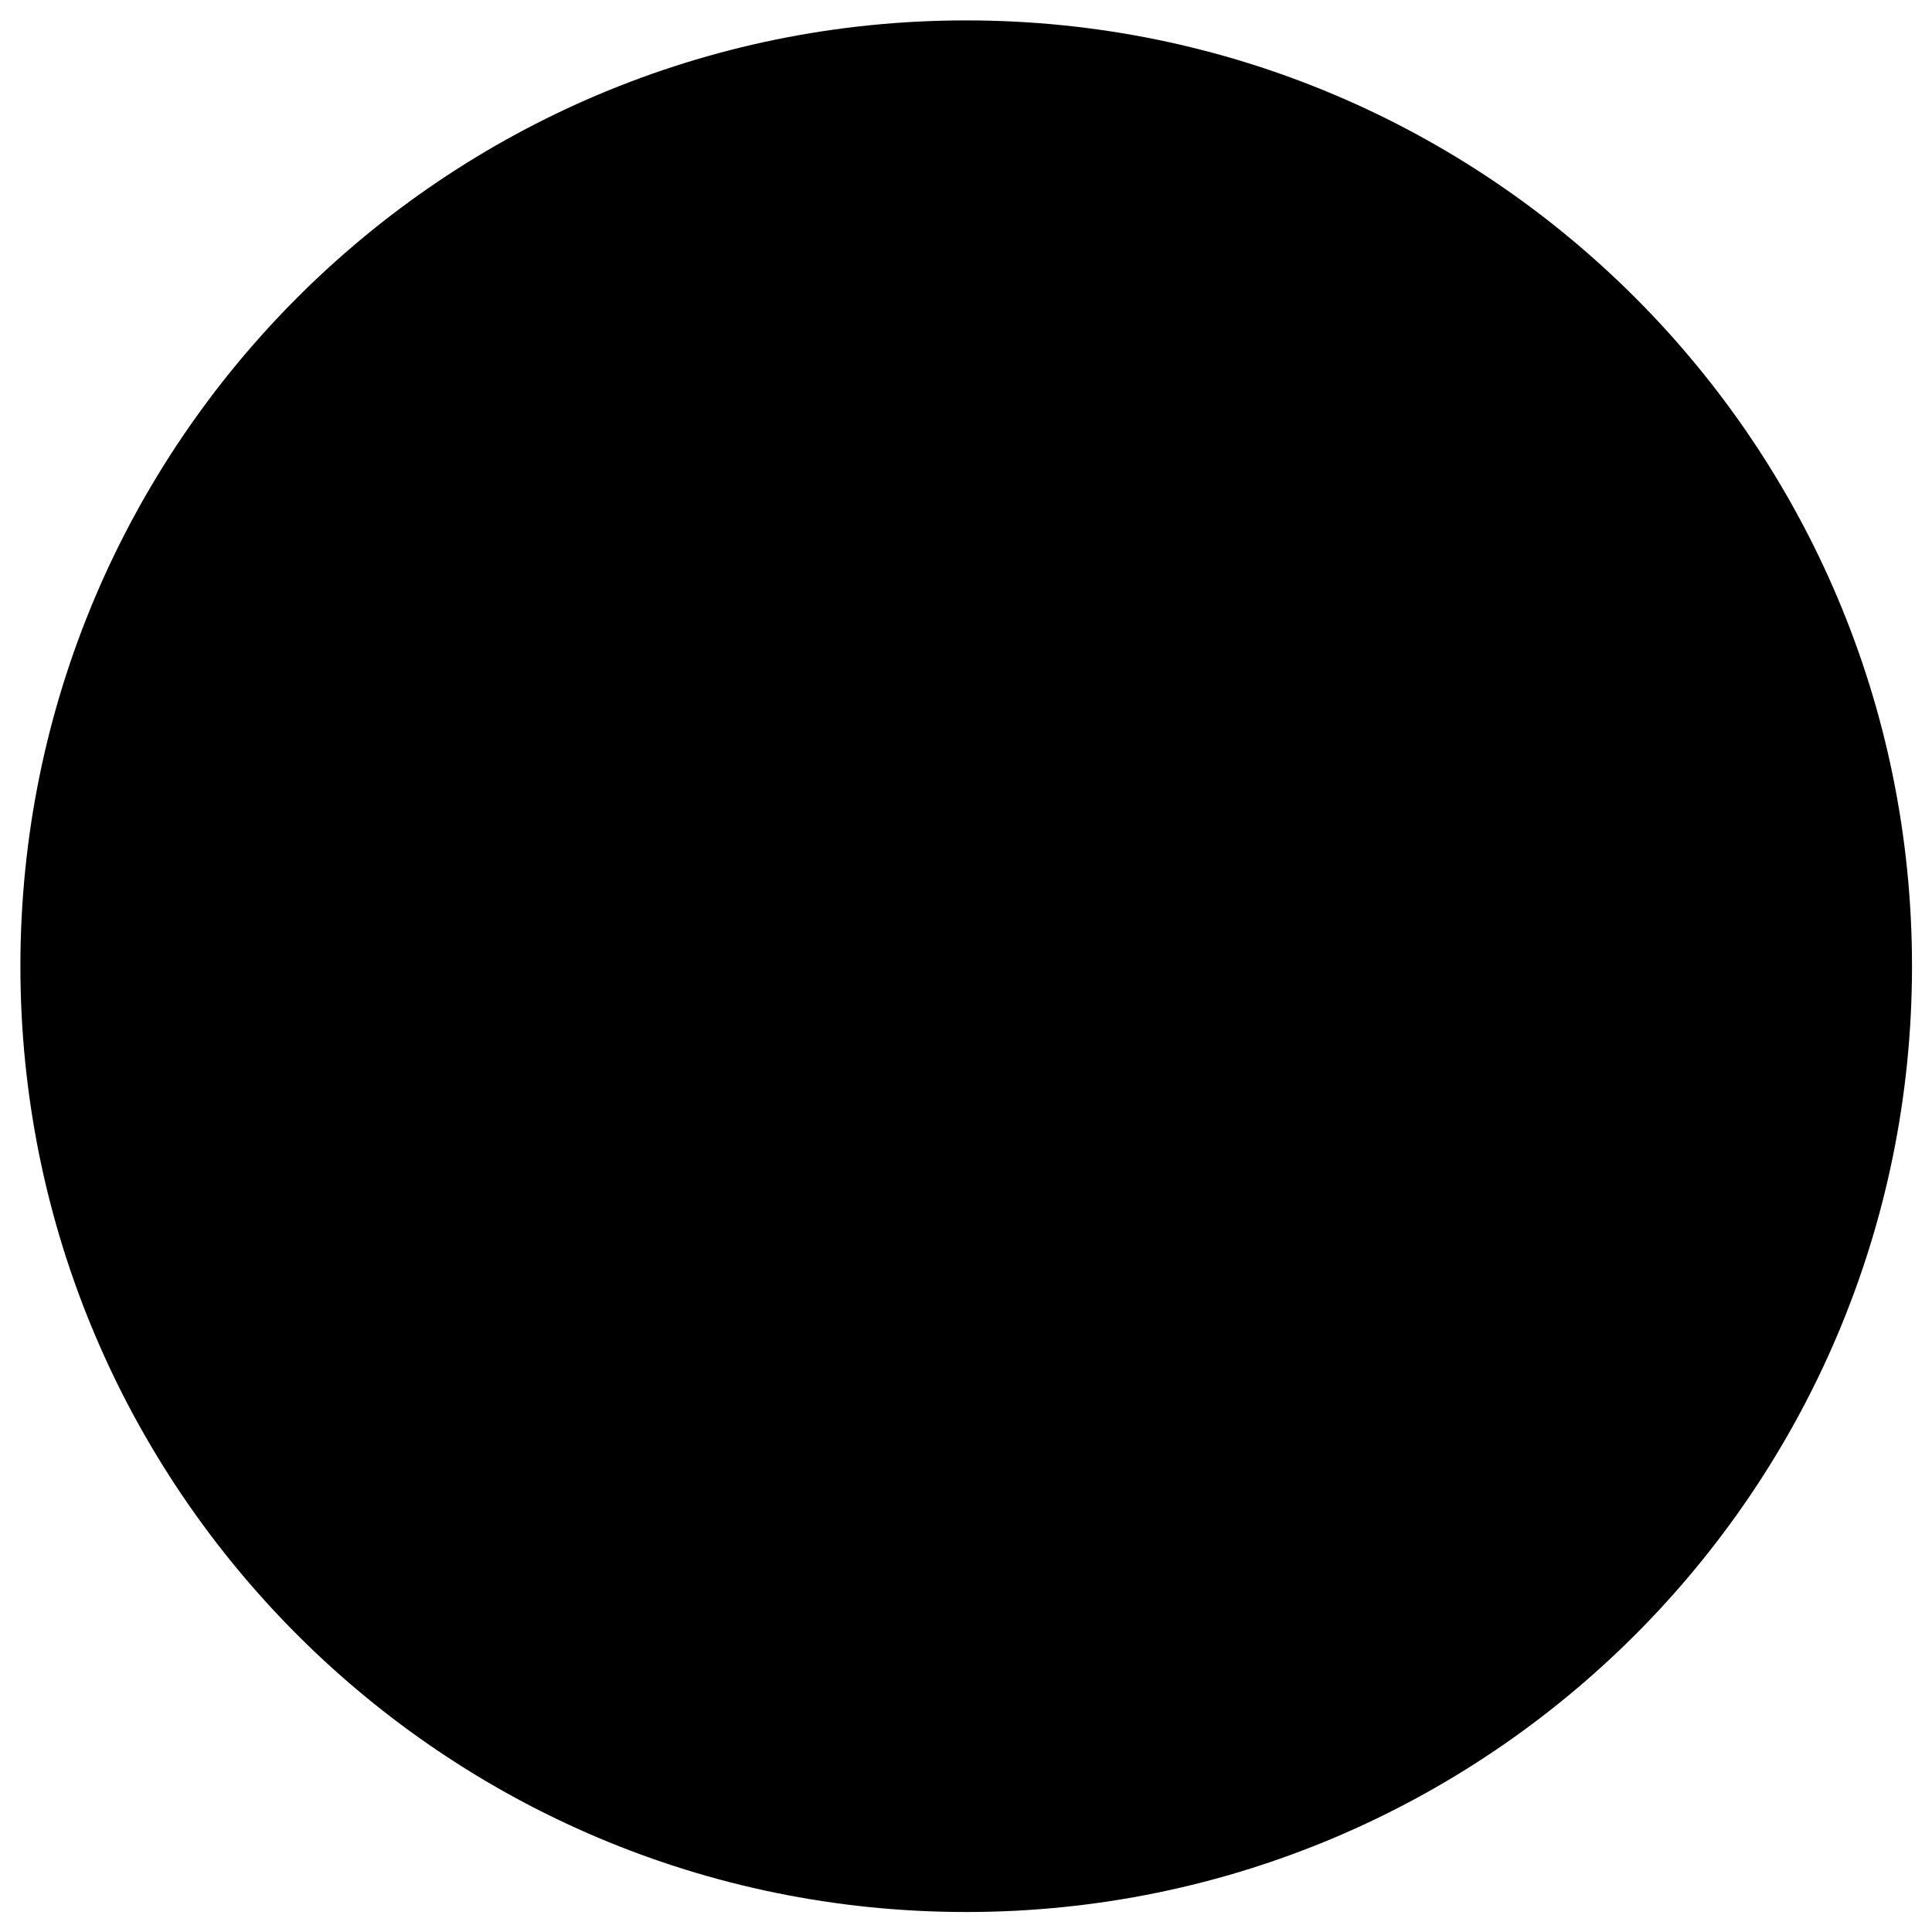
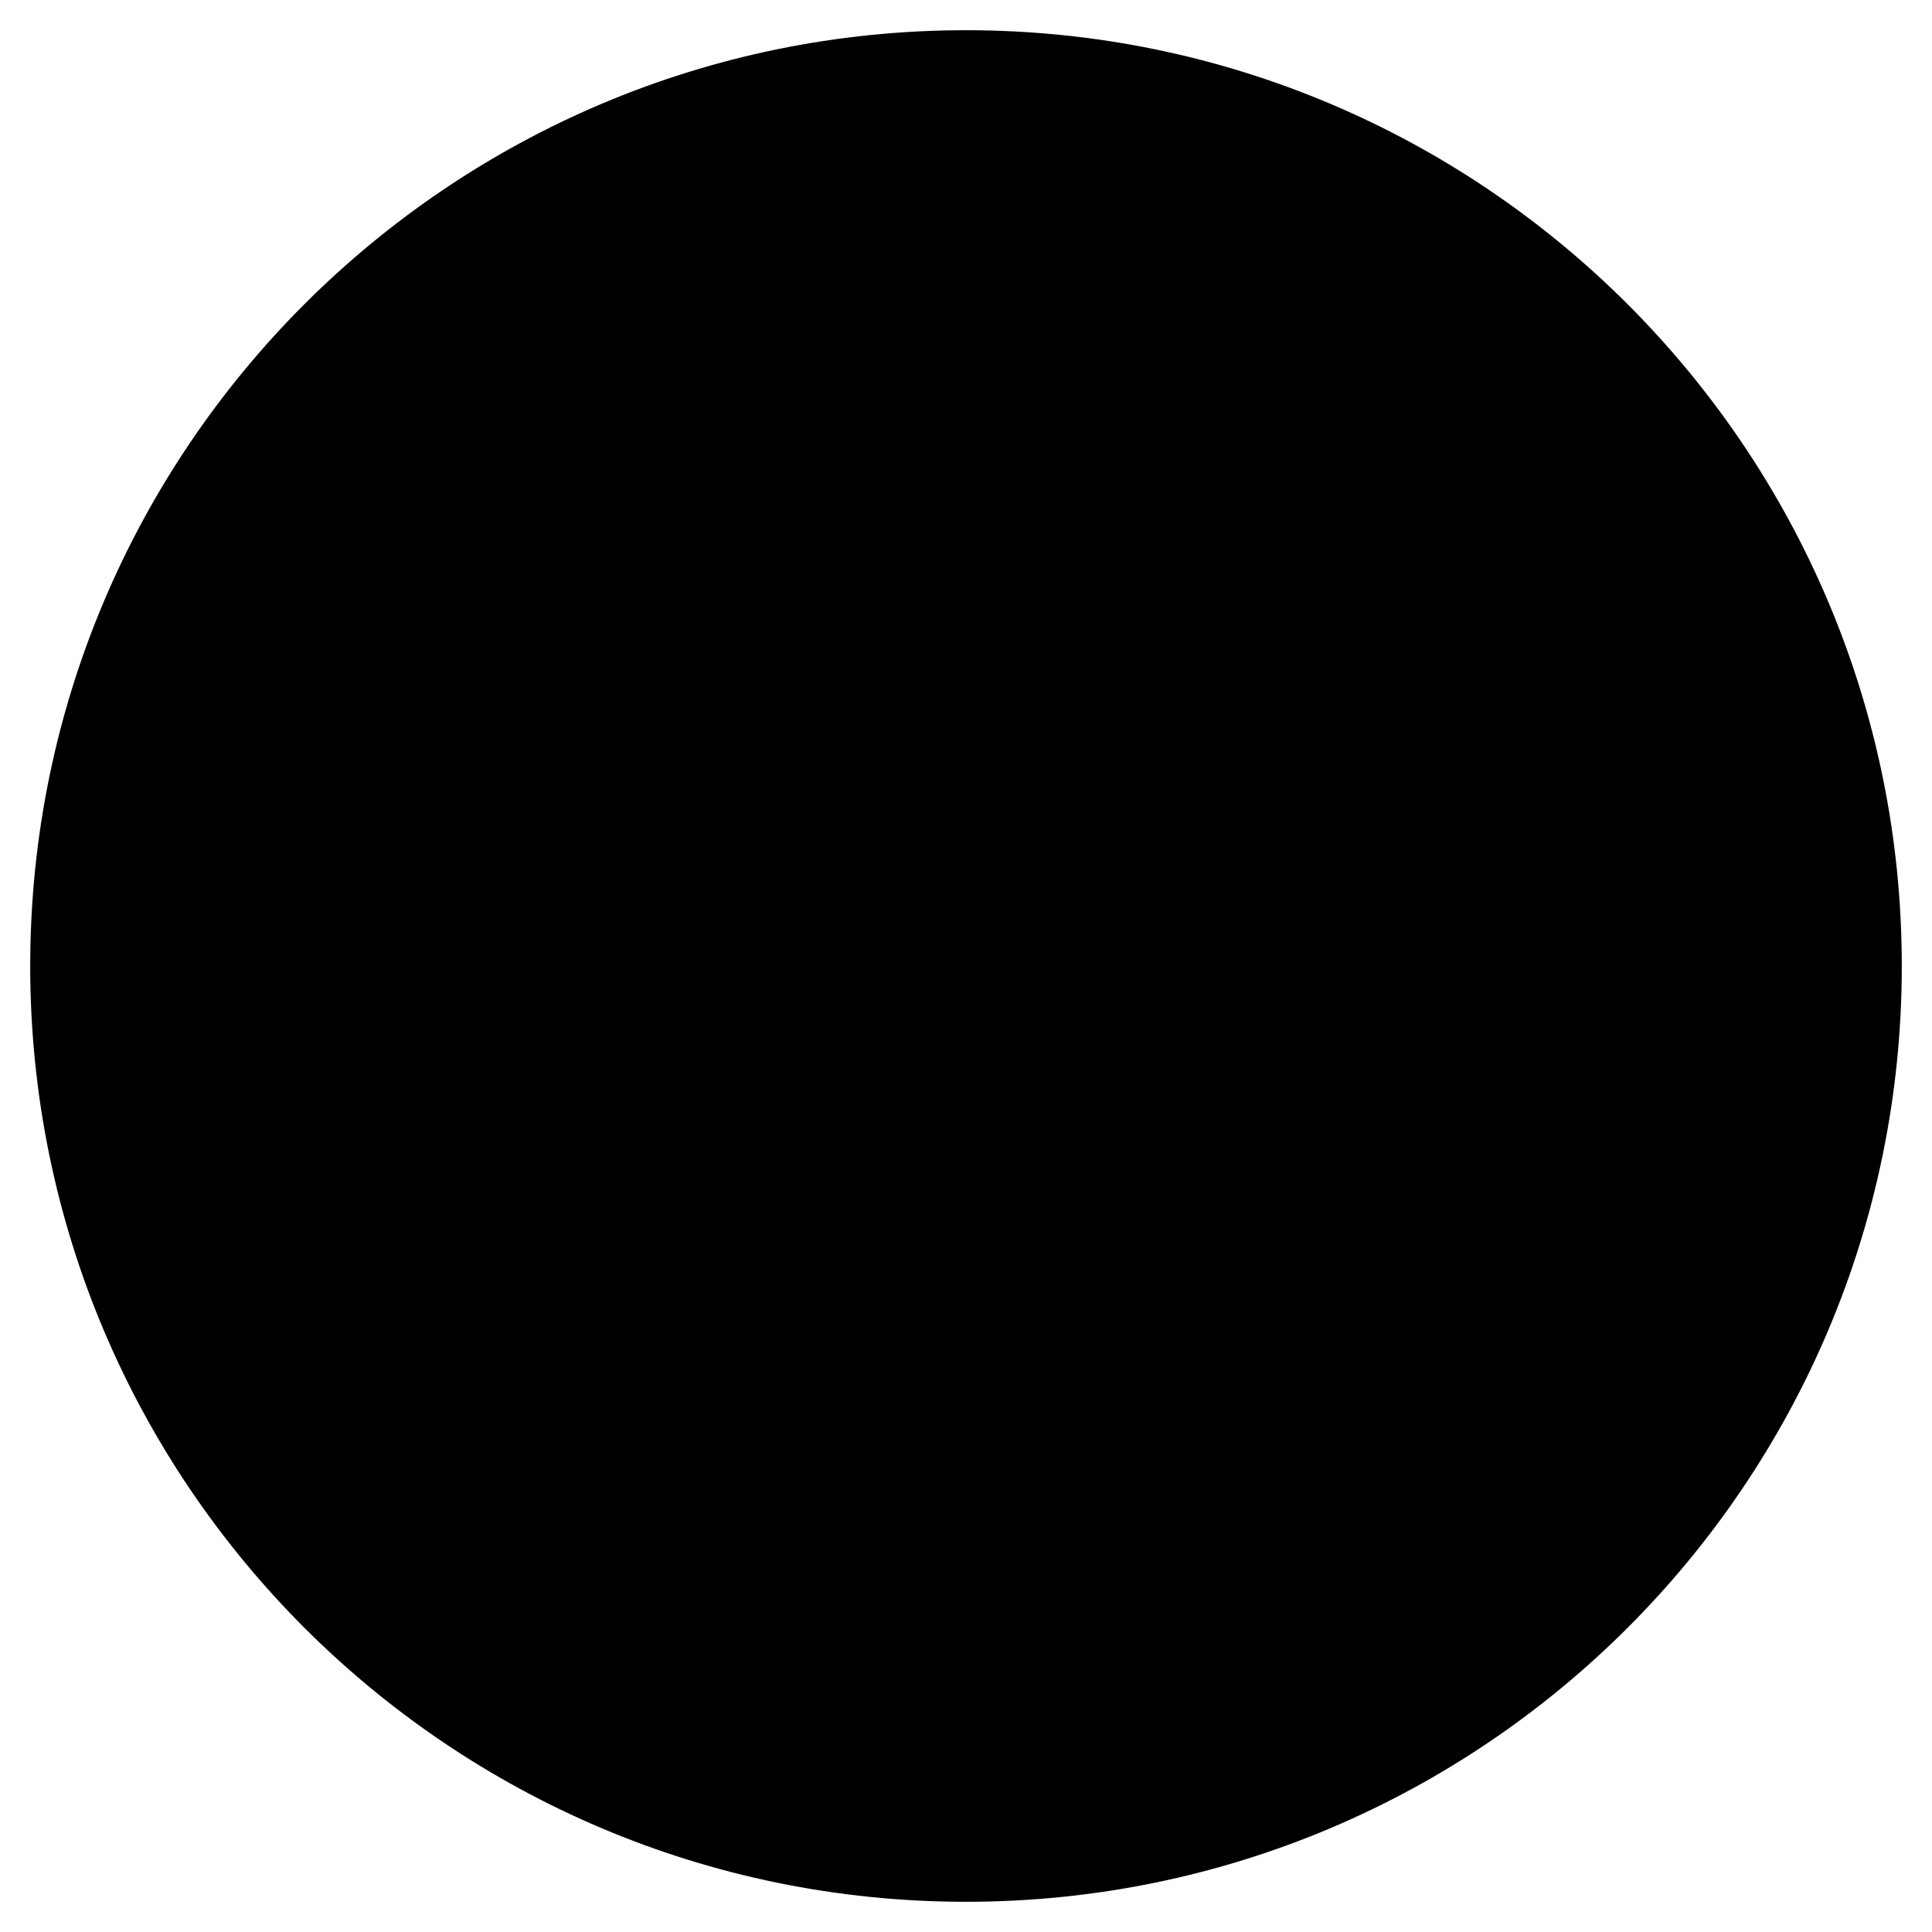
- <svg xmlns="http://www.w3.org/2000/svg" id="Layer_245_copy" data-name="Layer 245 copy" viewBox="0 0 47.35 47.35">
+ <svg xmlns="http://www.w3.org/2000/svg" id="Layer_1" data-name="Layer 1" viewBox="0 0 63.94 63.94">
  <defs>
-     <style>.pause-cta-disabled-icon .cls-1{fill:none;stroke:#eb5054;stroke-linecap:round;stroke-linejoin:round;}</style>
+     <style>.pause-cta-disabled-icon .cls-1{fill:none;stroke:#eb5054;stroke-miterlimit:10;stroke-width:2px;} .pause-cta-disabled-icon .cls-2{fill:#ef5054;}</style>
  </defs>
-   <circle class="cls-1" cx="23.68" cy="23.68" r="23.18" />
-   <line class="cls-1" x1="18.18" y1="14.3" x2="18.18" y2="33.05" />
-   <line class="cls-1" x1="29.18" y1="14.3" x2="29.18" y2="33.05" />
+   <circle class="cls-1" cx="31.97" cy="31.97" r="30.97" />
+   <rect class="cls-2" x="21.75" y="20.29" width="5.78" height="23.36" rx="1.53" />
+   <rect class="cls-2" x="36.4" y="20.29" width="5.78" height="23.36" rx="1.53" />
</svg>
